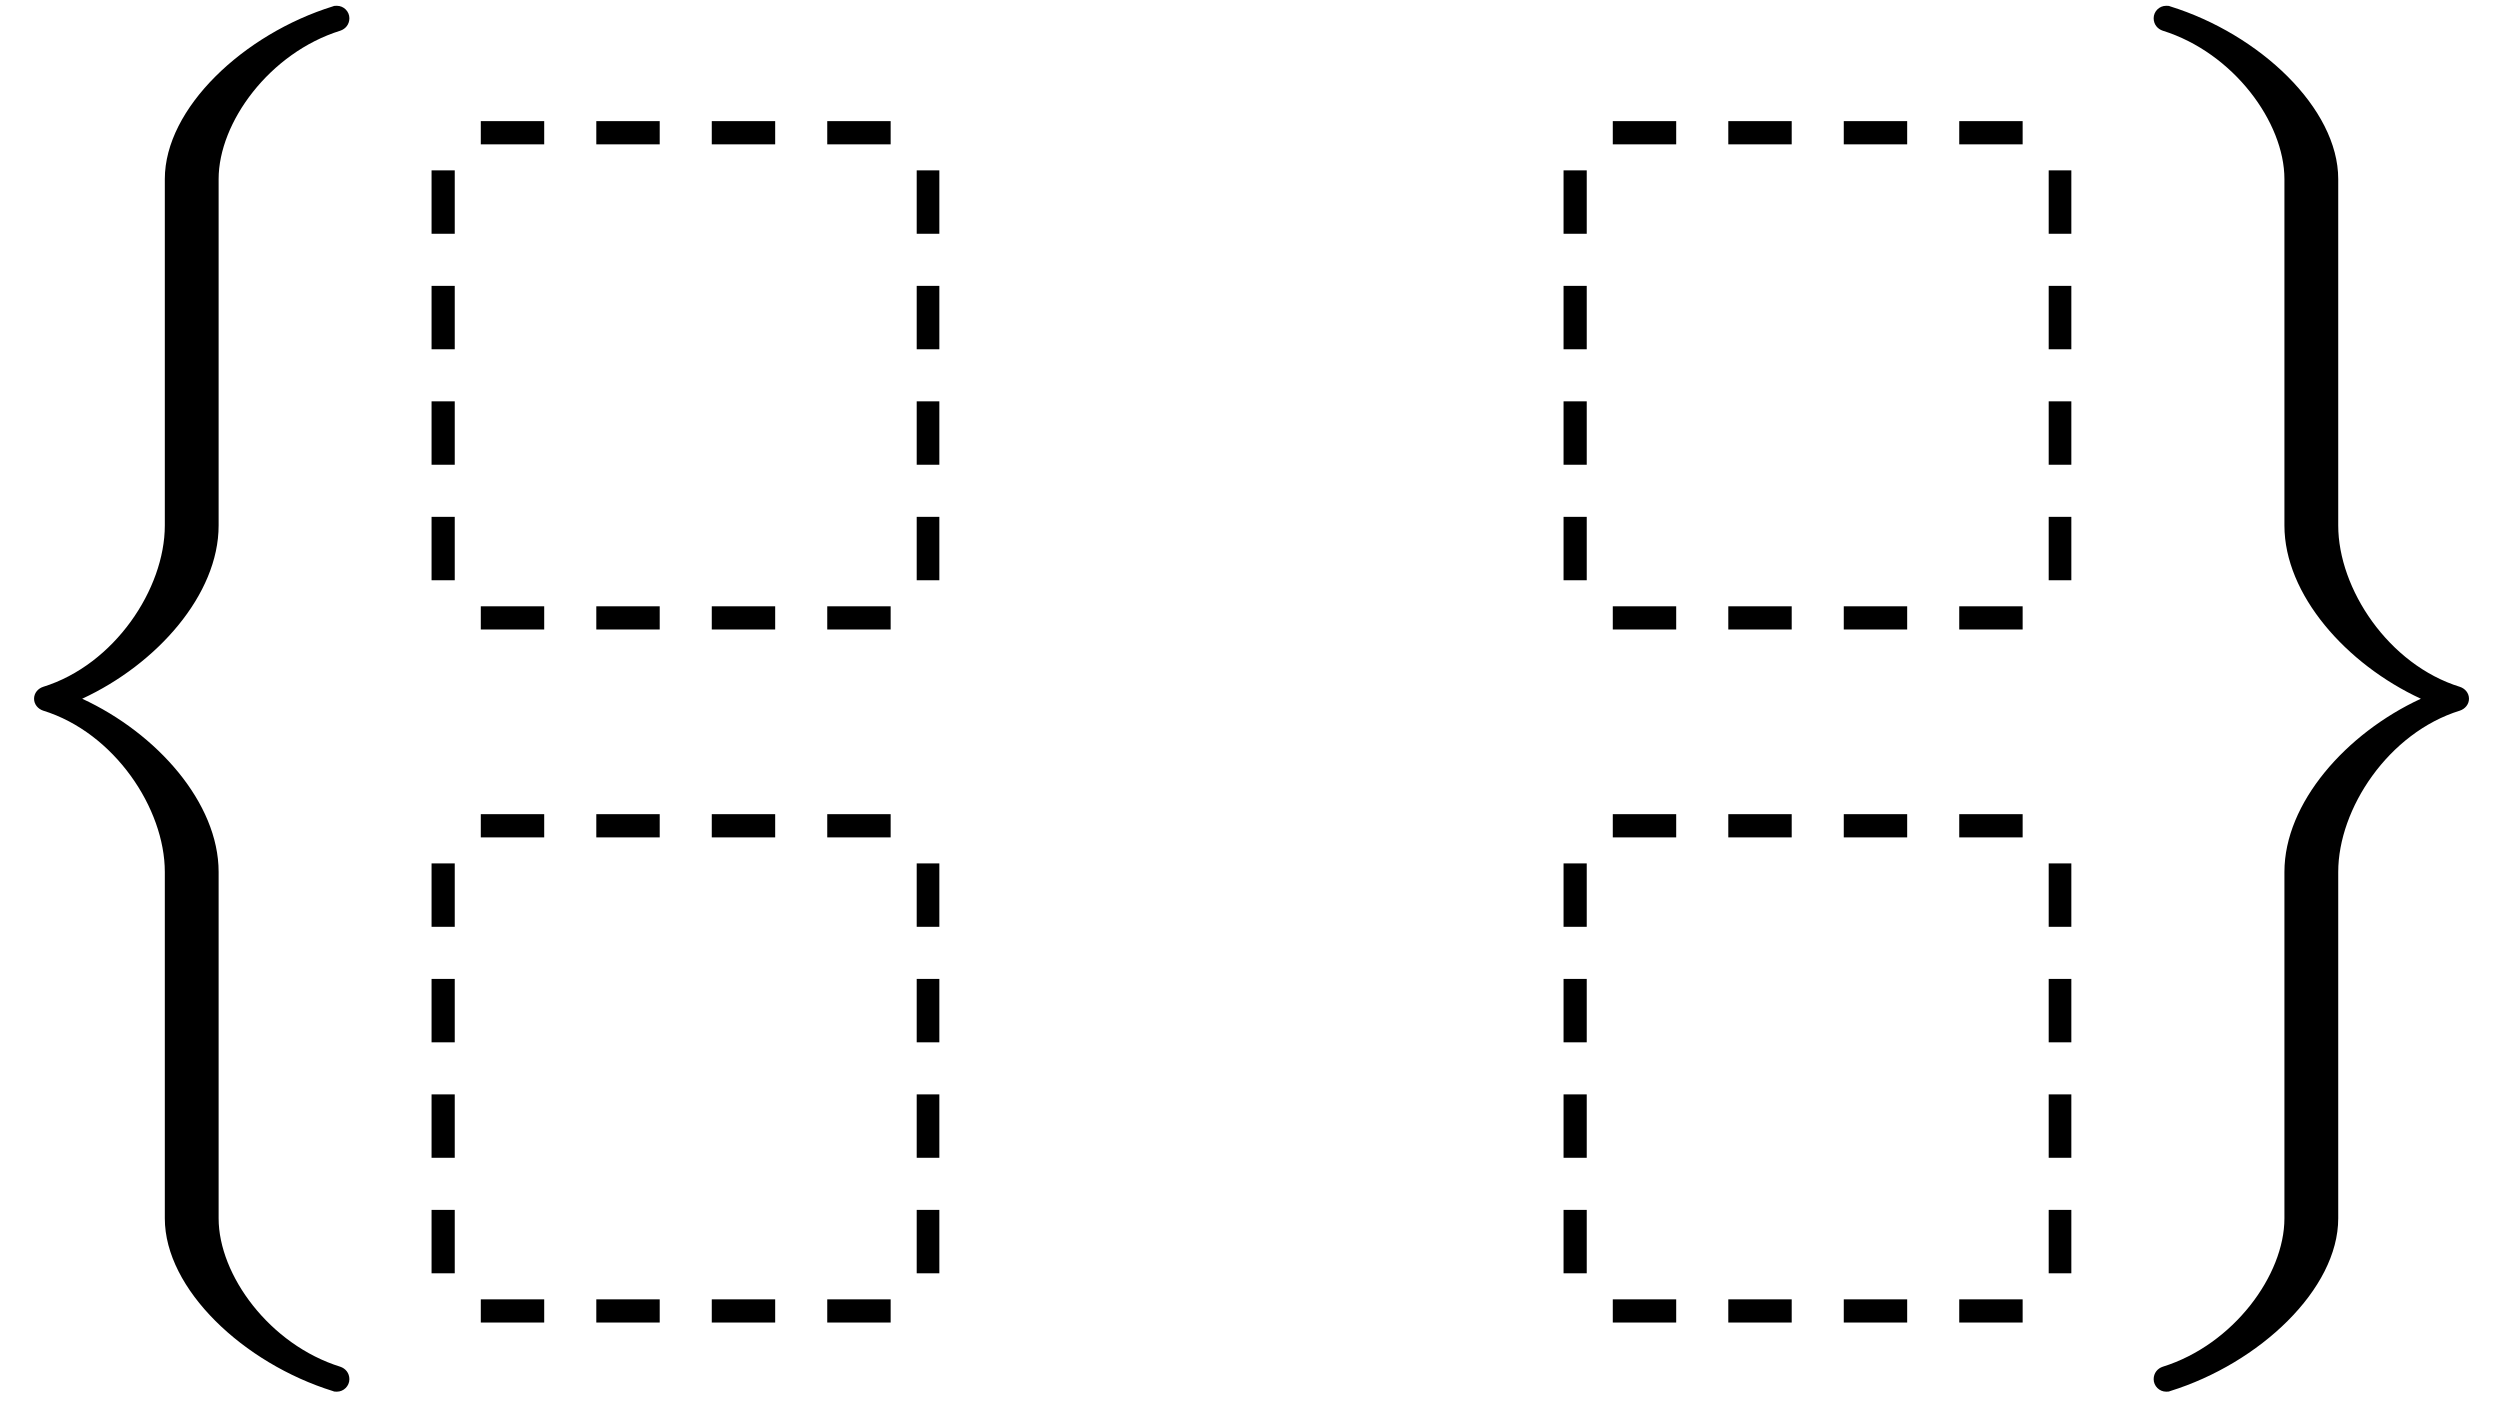
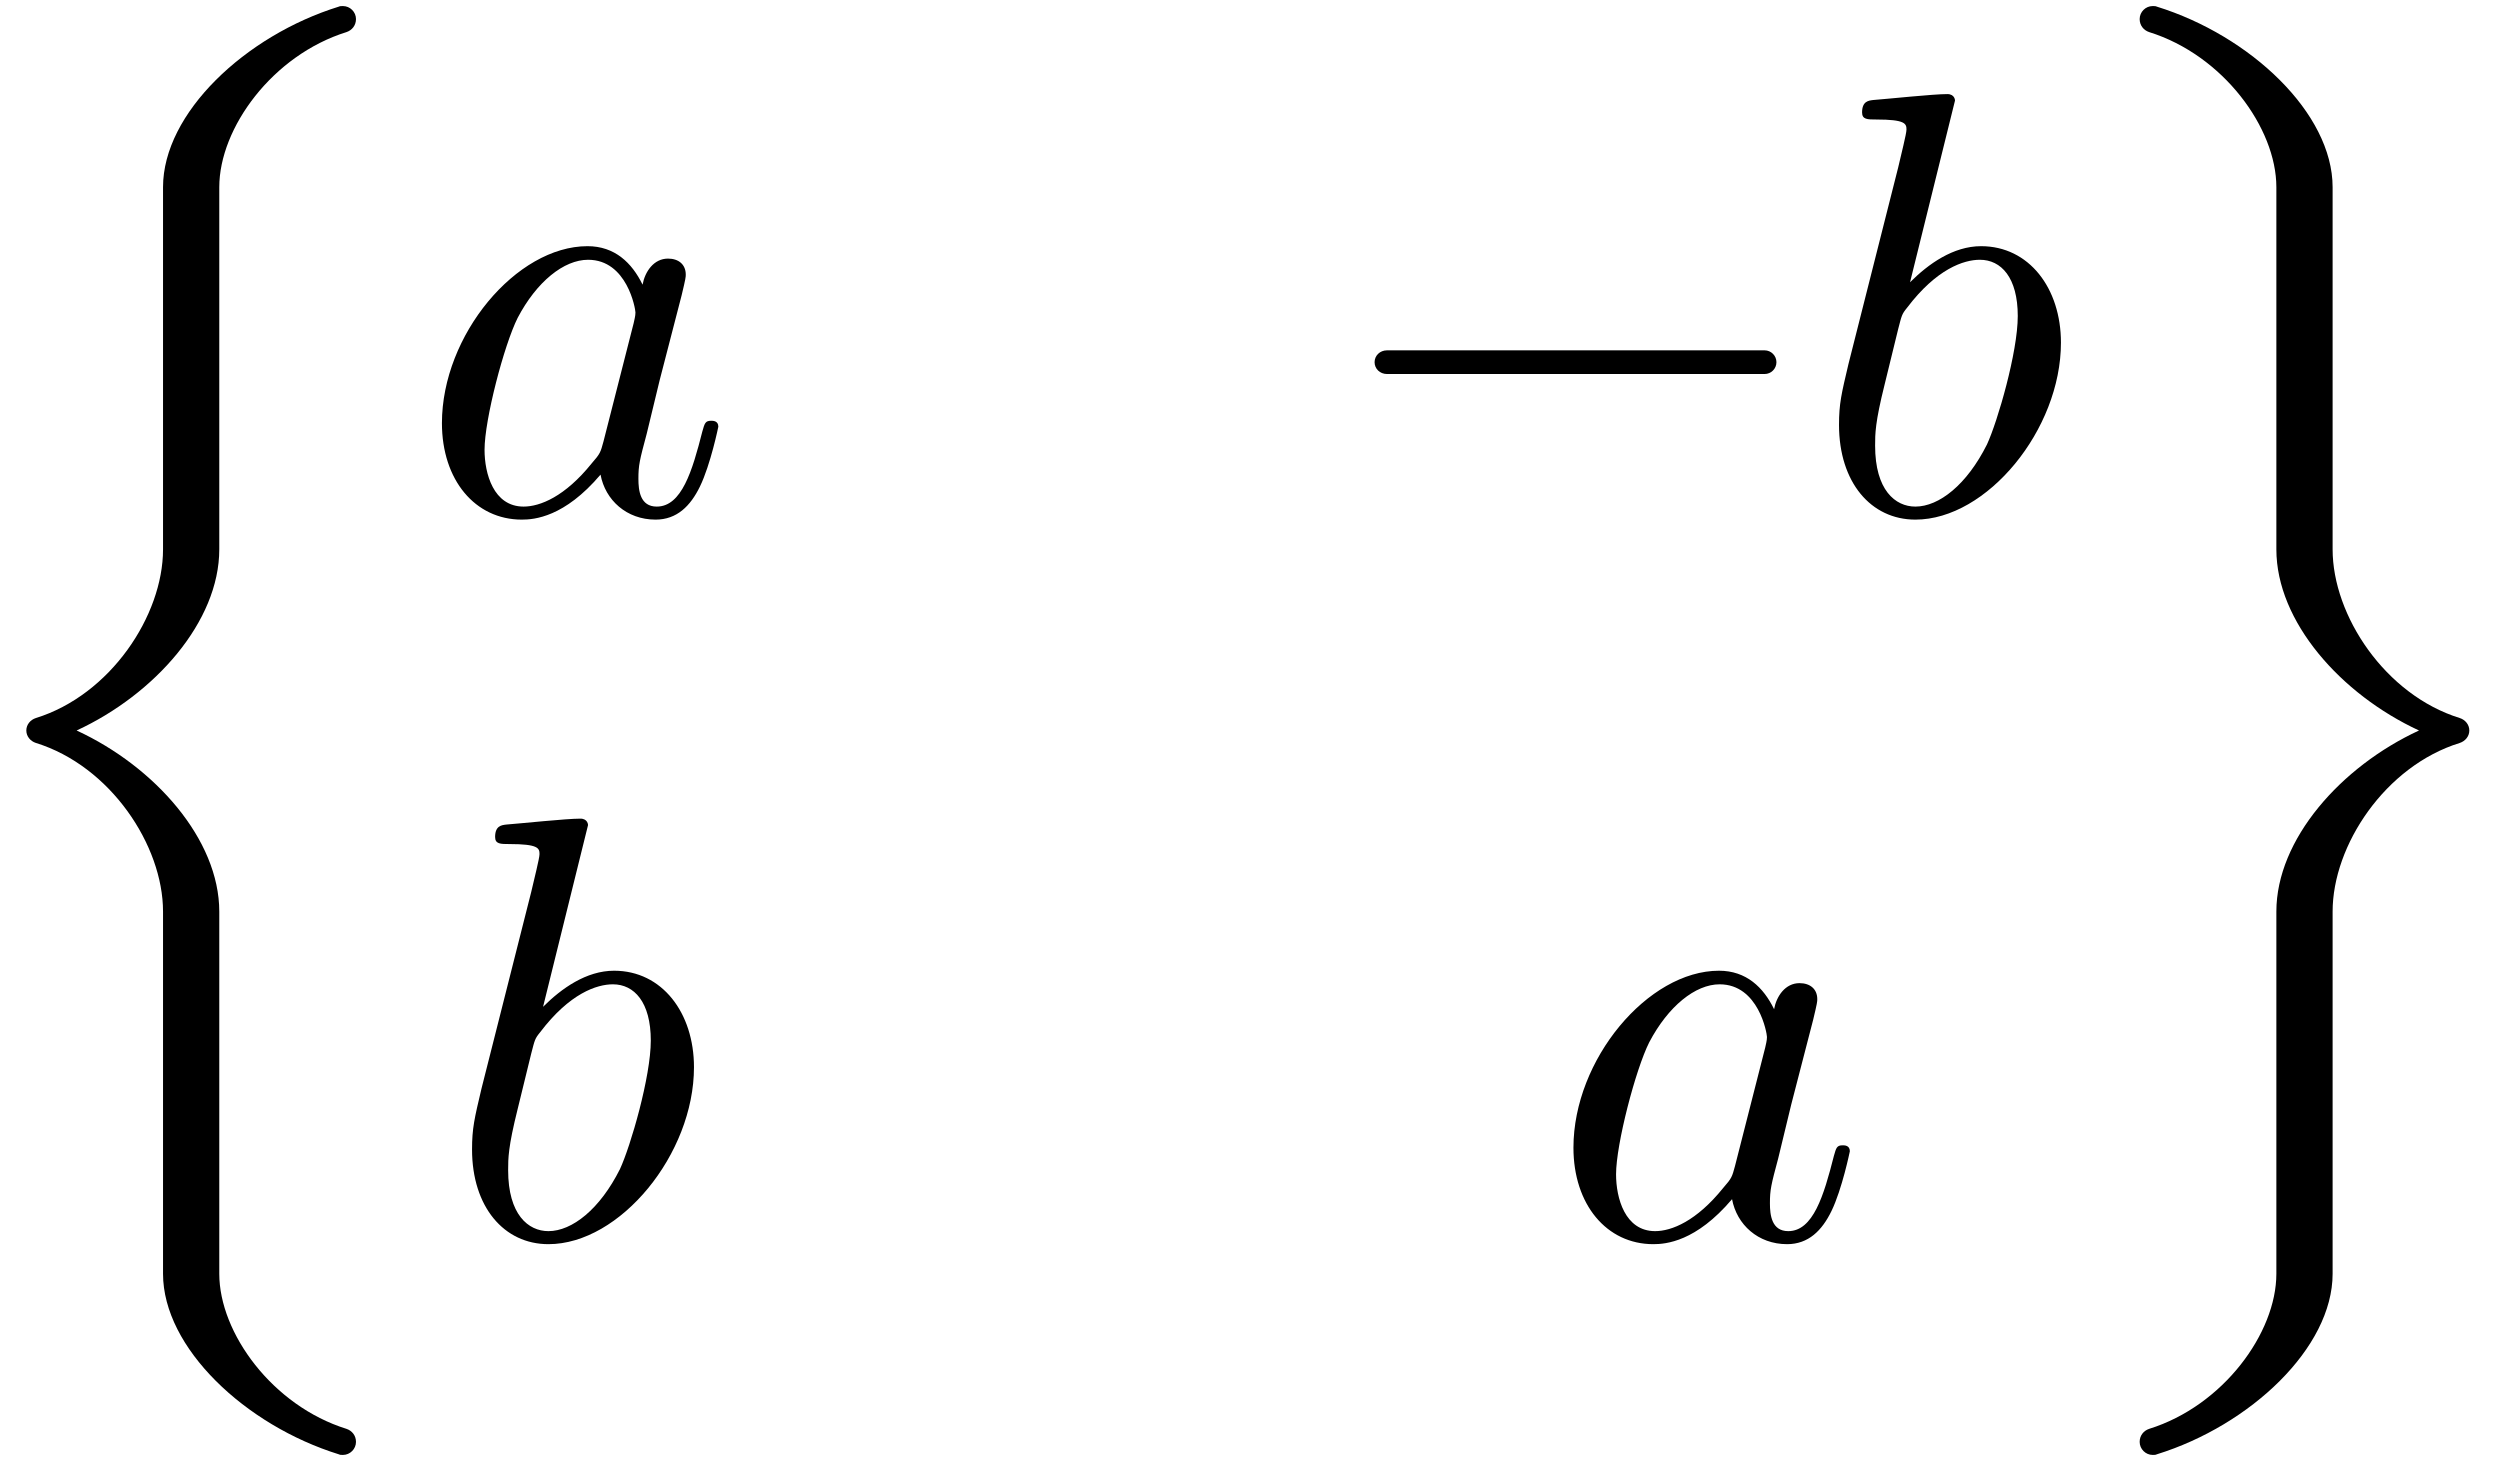
- <svg xmlns="http://www.w3.org/2000/svg" xmlns:xlink="http://www.w3.org/1999/xlink" width="69" height="39" viewBox="0 0 69 39">
+ <svg xmlns="http://www.w3.org/2000/svg" xmlns:xlink="http://www.w3.org/1999/xlink" width="66" height="39" viewBox="0 0 66 39">
  <defs>
    <g>
      <g id="glyph-0-0">
        <path d="M 10.328 14.797 C 10.328 14.625 10.219 14.5 10.078 14.453 C 8.125 13.844 6.719 11.922 6.719 10.359 L 6.719 0.797 C 6.719 -1.109 5.016 -3.031 2.953 -3.984 C 5.016 -4.938 6.719 -6.859 6.719 -8.766 L 6.719 -18.328 C 6.719 -19.891 8.125 -21.812 10.078 -22.422 C 10.219 -22.469 10.328 -22.594 10.328 -22.766 C 10.328 -22.953 10.172 -23.109 9.984 -23.109 C 9.938 -23.109 9.906 -23.109 9.875 -23.094 C 7.406 -22.328 5.234 -20.281 5.234 -18.328 L 5.234 -8.766 C 5.234 -7.016 3.844 -4.922 1.875 -4.312 C 1.734 -4.266 1.625 -4.141 1.625 -3.984 C 1.625 -3.828 1.734 -3.703 1.875 -3.656 C 3.844 -3.047 5.234 -0.953 5.234 0.797 L 5.234 10.359 C 5.234 12.312 7.406 14.359 9.875 15.125 C 9.906 15.141 9.938 15.141 9.984 15.141 C 10.172 15.141 10.328 14.984 10.328 14.797 Z M 10.328 14.797 " />
      </g>
      <g id="glyph-0-1">
-         <path d="M 3.75 3.828 L 3.75 3.188 L 2 3.188 L 2 3.828 Z M 6.938 3.828 L 6.938 3.188 L 5.188 3.188 L 5.188 3.828 Z M 10.125 3.828 L 10.125 3.188 L 8.375 3.188 L 8.375 3.828 Z M 13.312 3.828 L 13.312 3.188 L 11.562 3.188 L 11.562 3.828 Z M 3.75 -9.562 L 3.75 -10.203 L 2 -10.203 L 2 -9.562 Z M 6.938 -9.562 L 6.938 -10.203 L 5.188 -10.203 L 5.188 -9.562 Z M 10.125 -9.562 L 10.125 -10.203 L 8.375 -10.203 L 8.375 -9.562 Z M 13.312 -9.562 L 13.312 -10.203 L 11.562 -10.203 L 11.562 -9.562 Z M 1.281 2.469 L 1.281 0.719 L 0.641 0.719 L 0.641 2.469 Z M 1.281 -0.719 L 1.281 -2.469 L 0.641 -2.469 L 0.641 -0.719 Z M 1.281 -3.906 L 1.281 -5.656 L 0.641 -5.656 L 0.641 -3.906 Z M 1.281 -7.094 L 1.281 -8.844 L 0.641 -8.844 L 0.641 -7.094 Z M 14.656 2.469 L 14.656 0.719 L 14.031 0.719 L 14.031 2.469 Z M 14.656 -0.719 L 14.656 -2.469 L 14.031 -2.469 L 14.031 -0.719 Z M 14.656 -3.906 L 14.656 -5.656 L 14.031 -5.656 L 14.031 -3.906 Z M 14.656 -7.094 L 14.656 -8.844 L 14.031 -8.844 L 14.031 -7.094 Z M 14.656 -7.094 " />
+         <path d="M 7.938 -2.281 C 7.938 -2.438 7.797 -2.438 7.75 -2.438 C 7.594 -2.438 7.578 -2.375 7.516 -2.156 C 7.25 -1.109 6.969 -0.172 6.312 -0.172 C 5.875 -0.172 5.828 -0.594 5.828 -0.906 C 5.828 -1.266 5.859 -1.391 6.047 -2.094 L 6.391 -3.516 L 6.969 -5.75 C 7.078 -6.203 7.078 -6.234 7.078 -6.297 C 7.078 -6.562 6.891 -6.719 6.609 -6.719 C 6.234 -6.719 6 -6.375 5.938 -6.031 C 5.656 -6.609 5.203 -7.047 4.484 -7.047 C 2.609 -7.047 0.641 -4.703 0.641 -2.375 C 0.641 -0.875 1.516 0.172 2.75 0.172 C 3.078 0.172 3.875 0.109 4.828 -1.016 C 4.953 -0.344 5.516 0.172 6.281 0.172 C 6.844 0.172 7.203 -0.188 7.453 -0.703 C 7.734 -1.281 7.938 -2.281 7.938 -2.281 Z M 5.75 -5.297 C 5.75 -5.203 5.719 -5.094 5.703 -5.016 L 4.906 -1.891 C 4.828 -1.609 4.828 -1.578 4.594 -1.312 C 3.891 -0.438 3.234 -0.172 2.797 -0.172 C 2 -0.172 1.766 -1.047 1.766 -1.672 C 1.766 -2.469 2.281 -4.438 2.641 -5.156 C 3.141 -6.109 3.859 -6.688 4.5 -6.688 C 5.531 -6.688 5.75 -5.391 5.75 -5.297 Z M 5.75 -5.297 " />
      </g>
      <g id="glyph-0-2">
+         <path d="M 11.5 -3.984 C 11.5 -4.156 11.359 -4.297 11.188 -4.297 L 1.219 -4.297 C 1.031 -4.297 0.891 -4.156 0.891 -3.984 C 0.891 -3.812 1.031 -3.672 1.219 -3.672 L 11.188 -3.672 C 11.359 -3.672 11.5 -3.812 11.5 -3.984 Z M 11.5 -3.984 " />
+       </g>
+       <g id="glyph-0-3">
+         <path d="M 6.609 -4.5 C 6.609 -5.938 5.766 -7.047 4.5 -7.047 C 3.766 -7.047 3.109 -6.578 2.625 -6.094 L 3.812 -10.891 C 3.812 -10.891 3.812 -11.062 3.609 -11.062 C 3.234 -11.062 2.078 -10.938 1.656 -10.906 C 1.531 -10.891 1.359 -10.875 1.359 -10.578 C 1.359 -10.391 1.5 -10.391 1.734 -10.391 C 2.5 -10.391 2.531 -10.281 2.531 -10.125 C 2.531 -10.016 2.391 -9.469 2.312 -9.125 L 1 -3.938 C 0.812 -3.141 0.75 -2.891 0.75 -2.328 C 0.75 -0.812 1.594 0.172 2.766 0.172 C 4.656 0.172 6.609 -2.203 6.609 -4.5 Z M 5.469 -5.203 C 5.469 -4.25 4.938 -2.422 4.656 -1.812 C 4.125 -0.75 3.391 -0.172 2.766 -0.172 C 2.234 -0.172 1.703 -0.609 1.703 -1.781 C 1.703 -2.094 1.703 -2.391 1.953 -3.391 L 2.312 -4.859 C 2.406 -5.219 2.406 -5.25 2.547 -5.422 C 3.328 -6.453 4.047 -6.688 4.469 -6.688 C 5.031 -6.688 5.469 -6.219 5.469 -5.203 Z M 5.469 -5.203 " />
+       </g>
+       <g id="glyph-0-4">
        <path d="M 10.328 -3.984 C 10.328 -4.141 10.219 -4.266 10.078 -4.312 C 8.109 -4.922 6.719 -7.016 6.719 -8.766 L 6.719 -18.328 C 6.719 -20.281 4.547 -22.328 2.078 -23.094 C 2.047 -23.109 2.016 -23.109 1.969 -23.109 C 1.781 -23.109 1.625 -22.953 1.625 -22.766 C 1.625 -22.594 1.734 -22.469 1.875 -22.422 C 3.828 -21.812 5.234 -19.891 5.234 -18.328 L 5.234 -8.766 C 5.234 -6.859 6.938 -4.938 9 -3.984 C 6.938 -3.031 5.234 -1.109 5.234 0.797 L 5.234 10.359 C 5.234 11.922 3.828 13.844 1.875 14.453 C 1.734 14.5 1.625 14.625 1.625 14.797 C 1.625 14.984 1.781 15.141 1.969 15.141 C 2.016 15.141 2.047 15.141 2.078 15.125 C 4.547 14.359 6.719 12.312 6.719 10.359 L 6.719 0.797 C 6.719 -0.953 8.109 -3.047 10.078 -3.656 C 10.219 -3.703 10.328 -3.828 10.328 -3.984 Z M 10.328 -3.984 " />
      </g>
    </g>
  </defs>
  <g fill="rgb(0%, 0%, 0%)" fill-opacity="1">
-     <use xlink:href="#glyph-0-0" x="-0.685" y="23.269" />
+     <use xlink:href="#glyph-0-0" x="-0.93" y="23.269" />
  </g>
  <g fill="rgb(0%, 0%, 0%)" fill-opacity="1">
-     <use xlink:href="#glyph-0-1" x="11.27" y="13.546" />
-     <use xlink:href="#glyph-0-1" x="42.513" y="13.546" />
+     <use xlink:href="#glyph-0-1" x="11.026" y="13.546" />
  </g>
  <g fill="rgb(0%, 0%, 0%)" fill-opacity="1">
-     <use xlink:href="#glyph-0-1" x="11.27" y="32.674" />
-     <use xlink:href="#glyph-0-1" x="42.513" y="32.674" />
+     <use xlink:href="#glyph-0-2" x="35.398" y="13.546" />
+     <use xlink:href="#glyph-0-3" x="47.8" y="13.546" />
  </g>
  <g fill="rgb(0%, 0%, 0%)" fill-opacity="1">
-     <use xlink:href="#glyph-0-2" x="57.816" y="23.269" />
+     <use xlink:href="#glyph-0-3" x="11.712" y="32.674" />
+     <use xlink:href="#glyph-0-1" x="40.898" y="32.674" />
+   </g>
+   <g fill="rgb(0%, 0%, 0%)" fill-opacity="1">
+     <use xlink:href="#glyph-0-4" x="54.862" y="23.269" />
  </g>
</svg>
